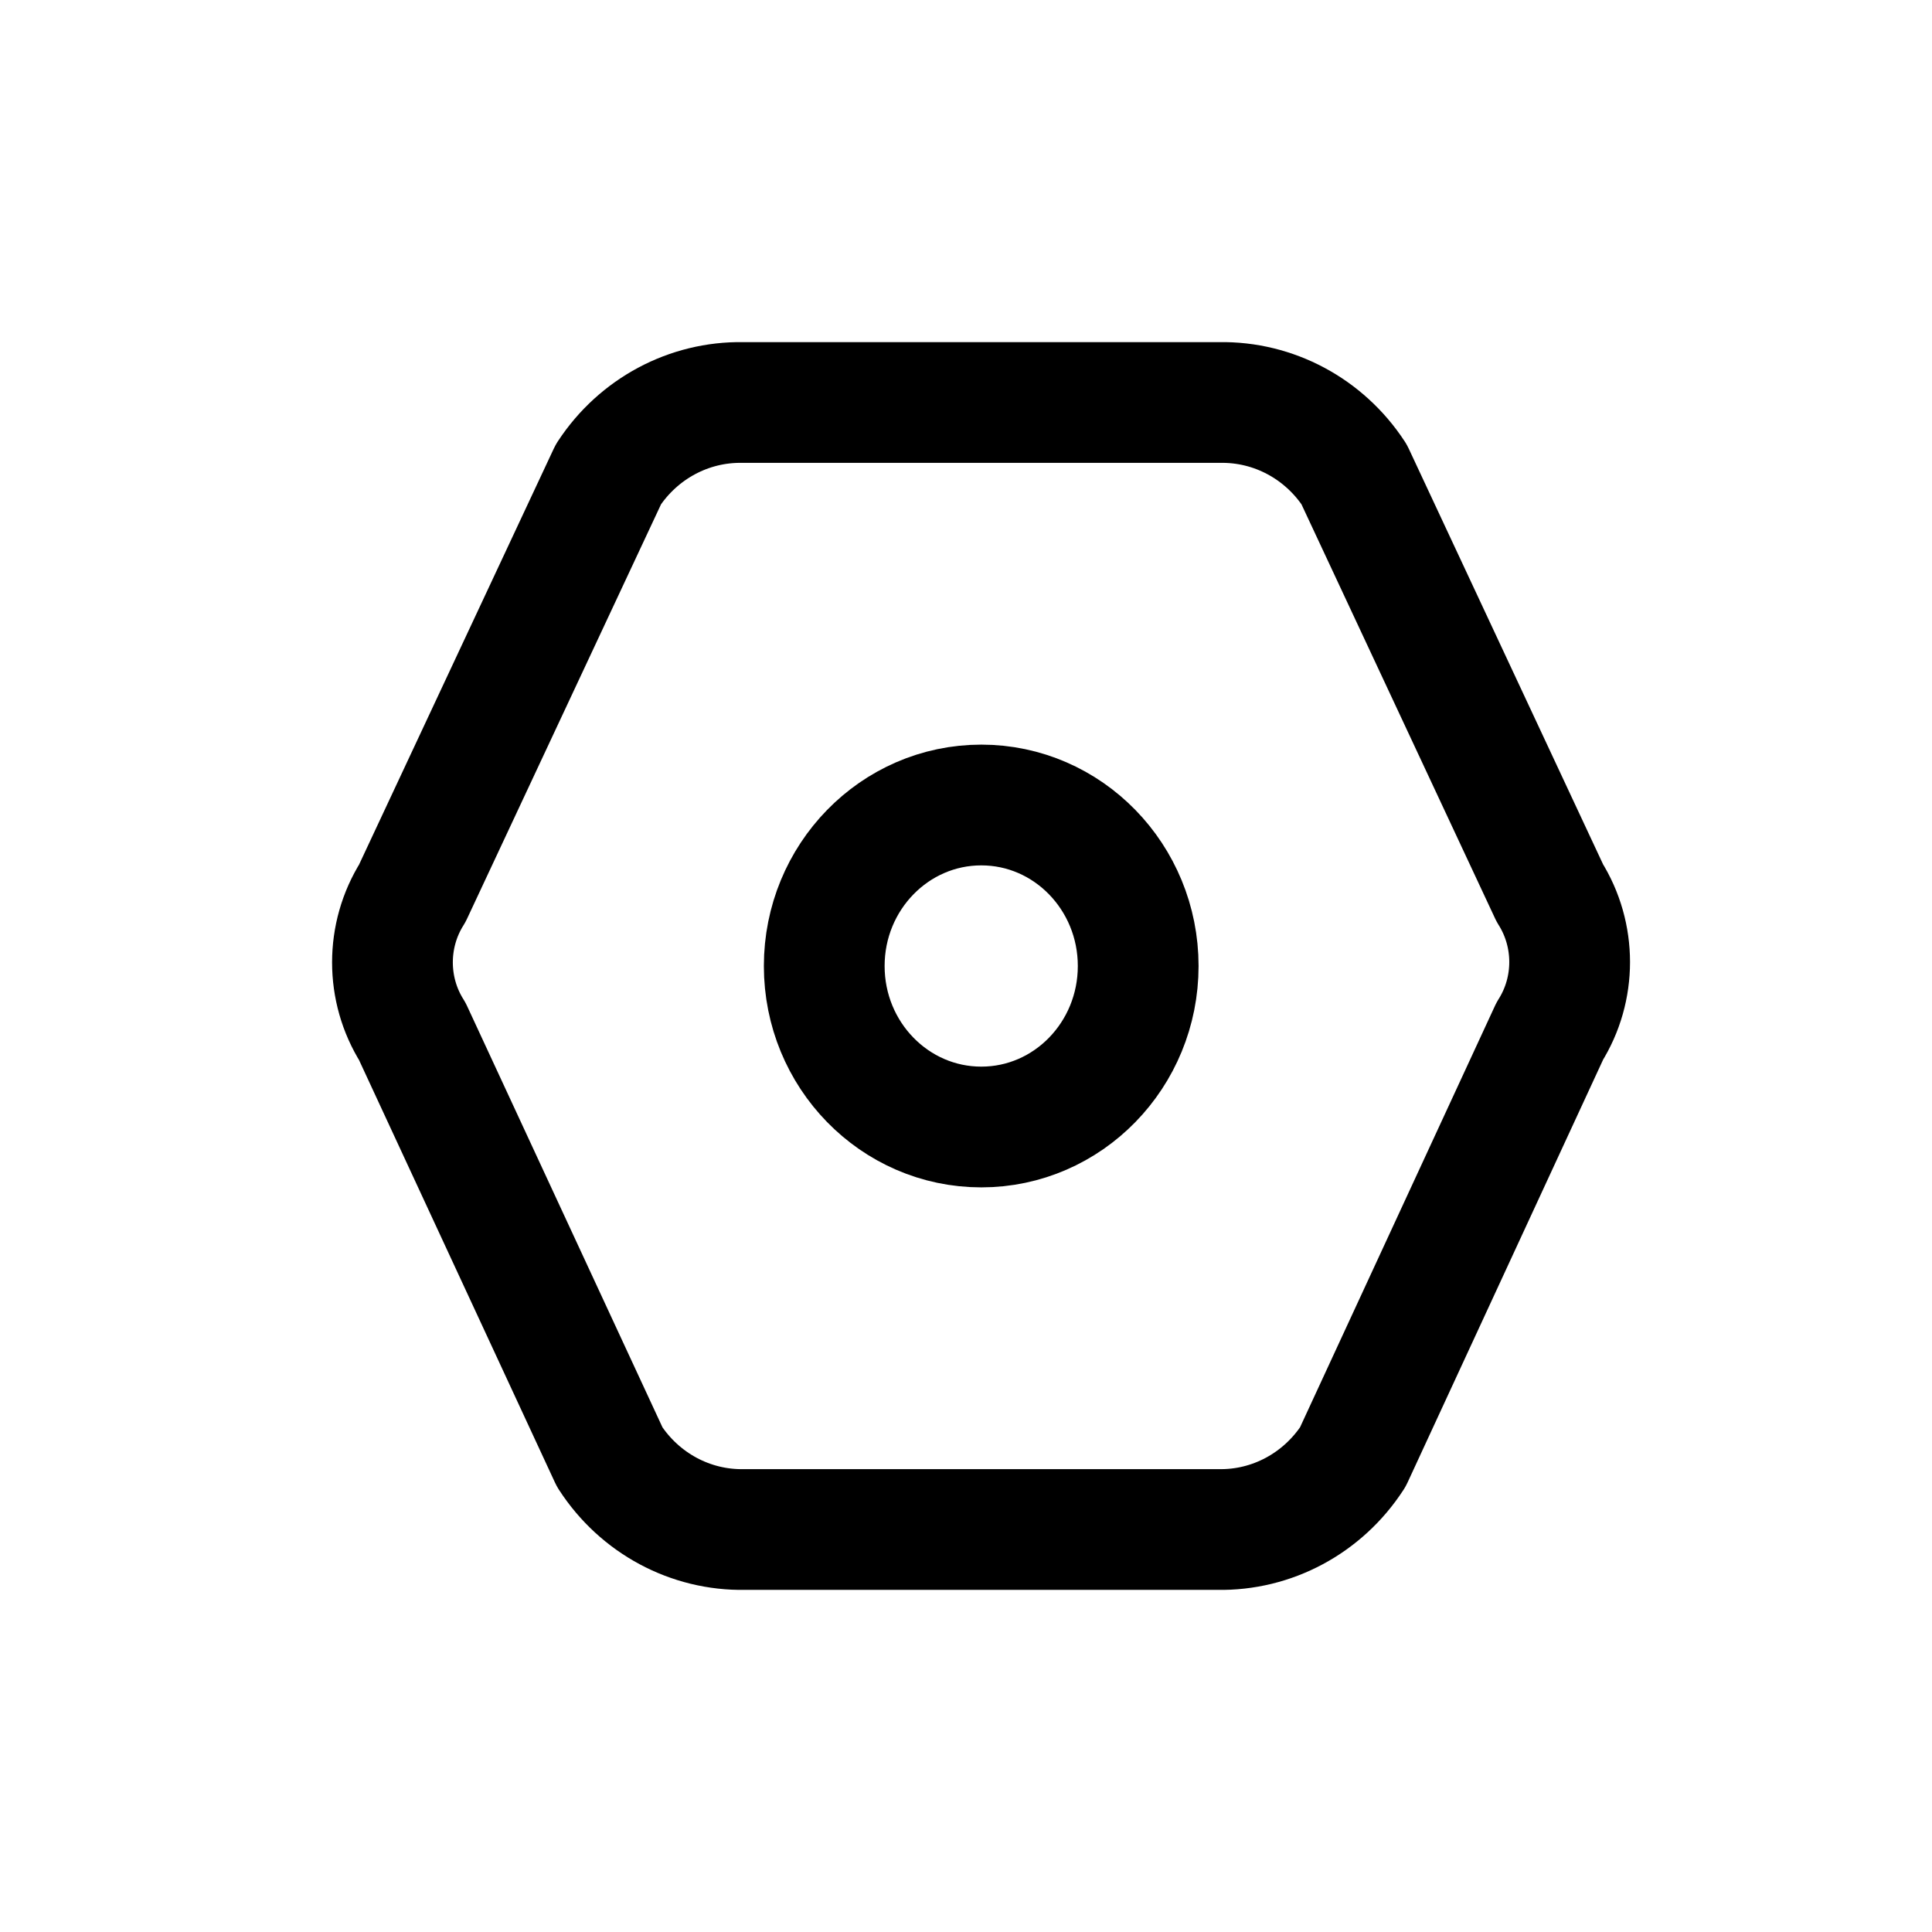
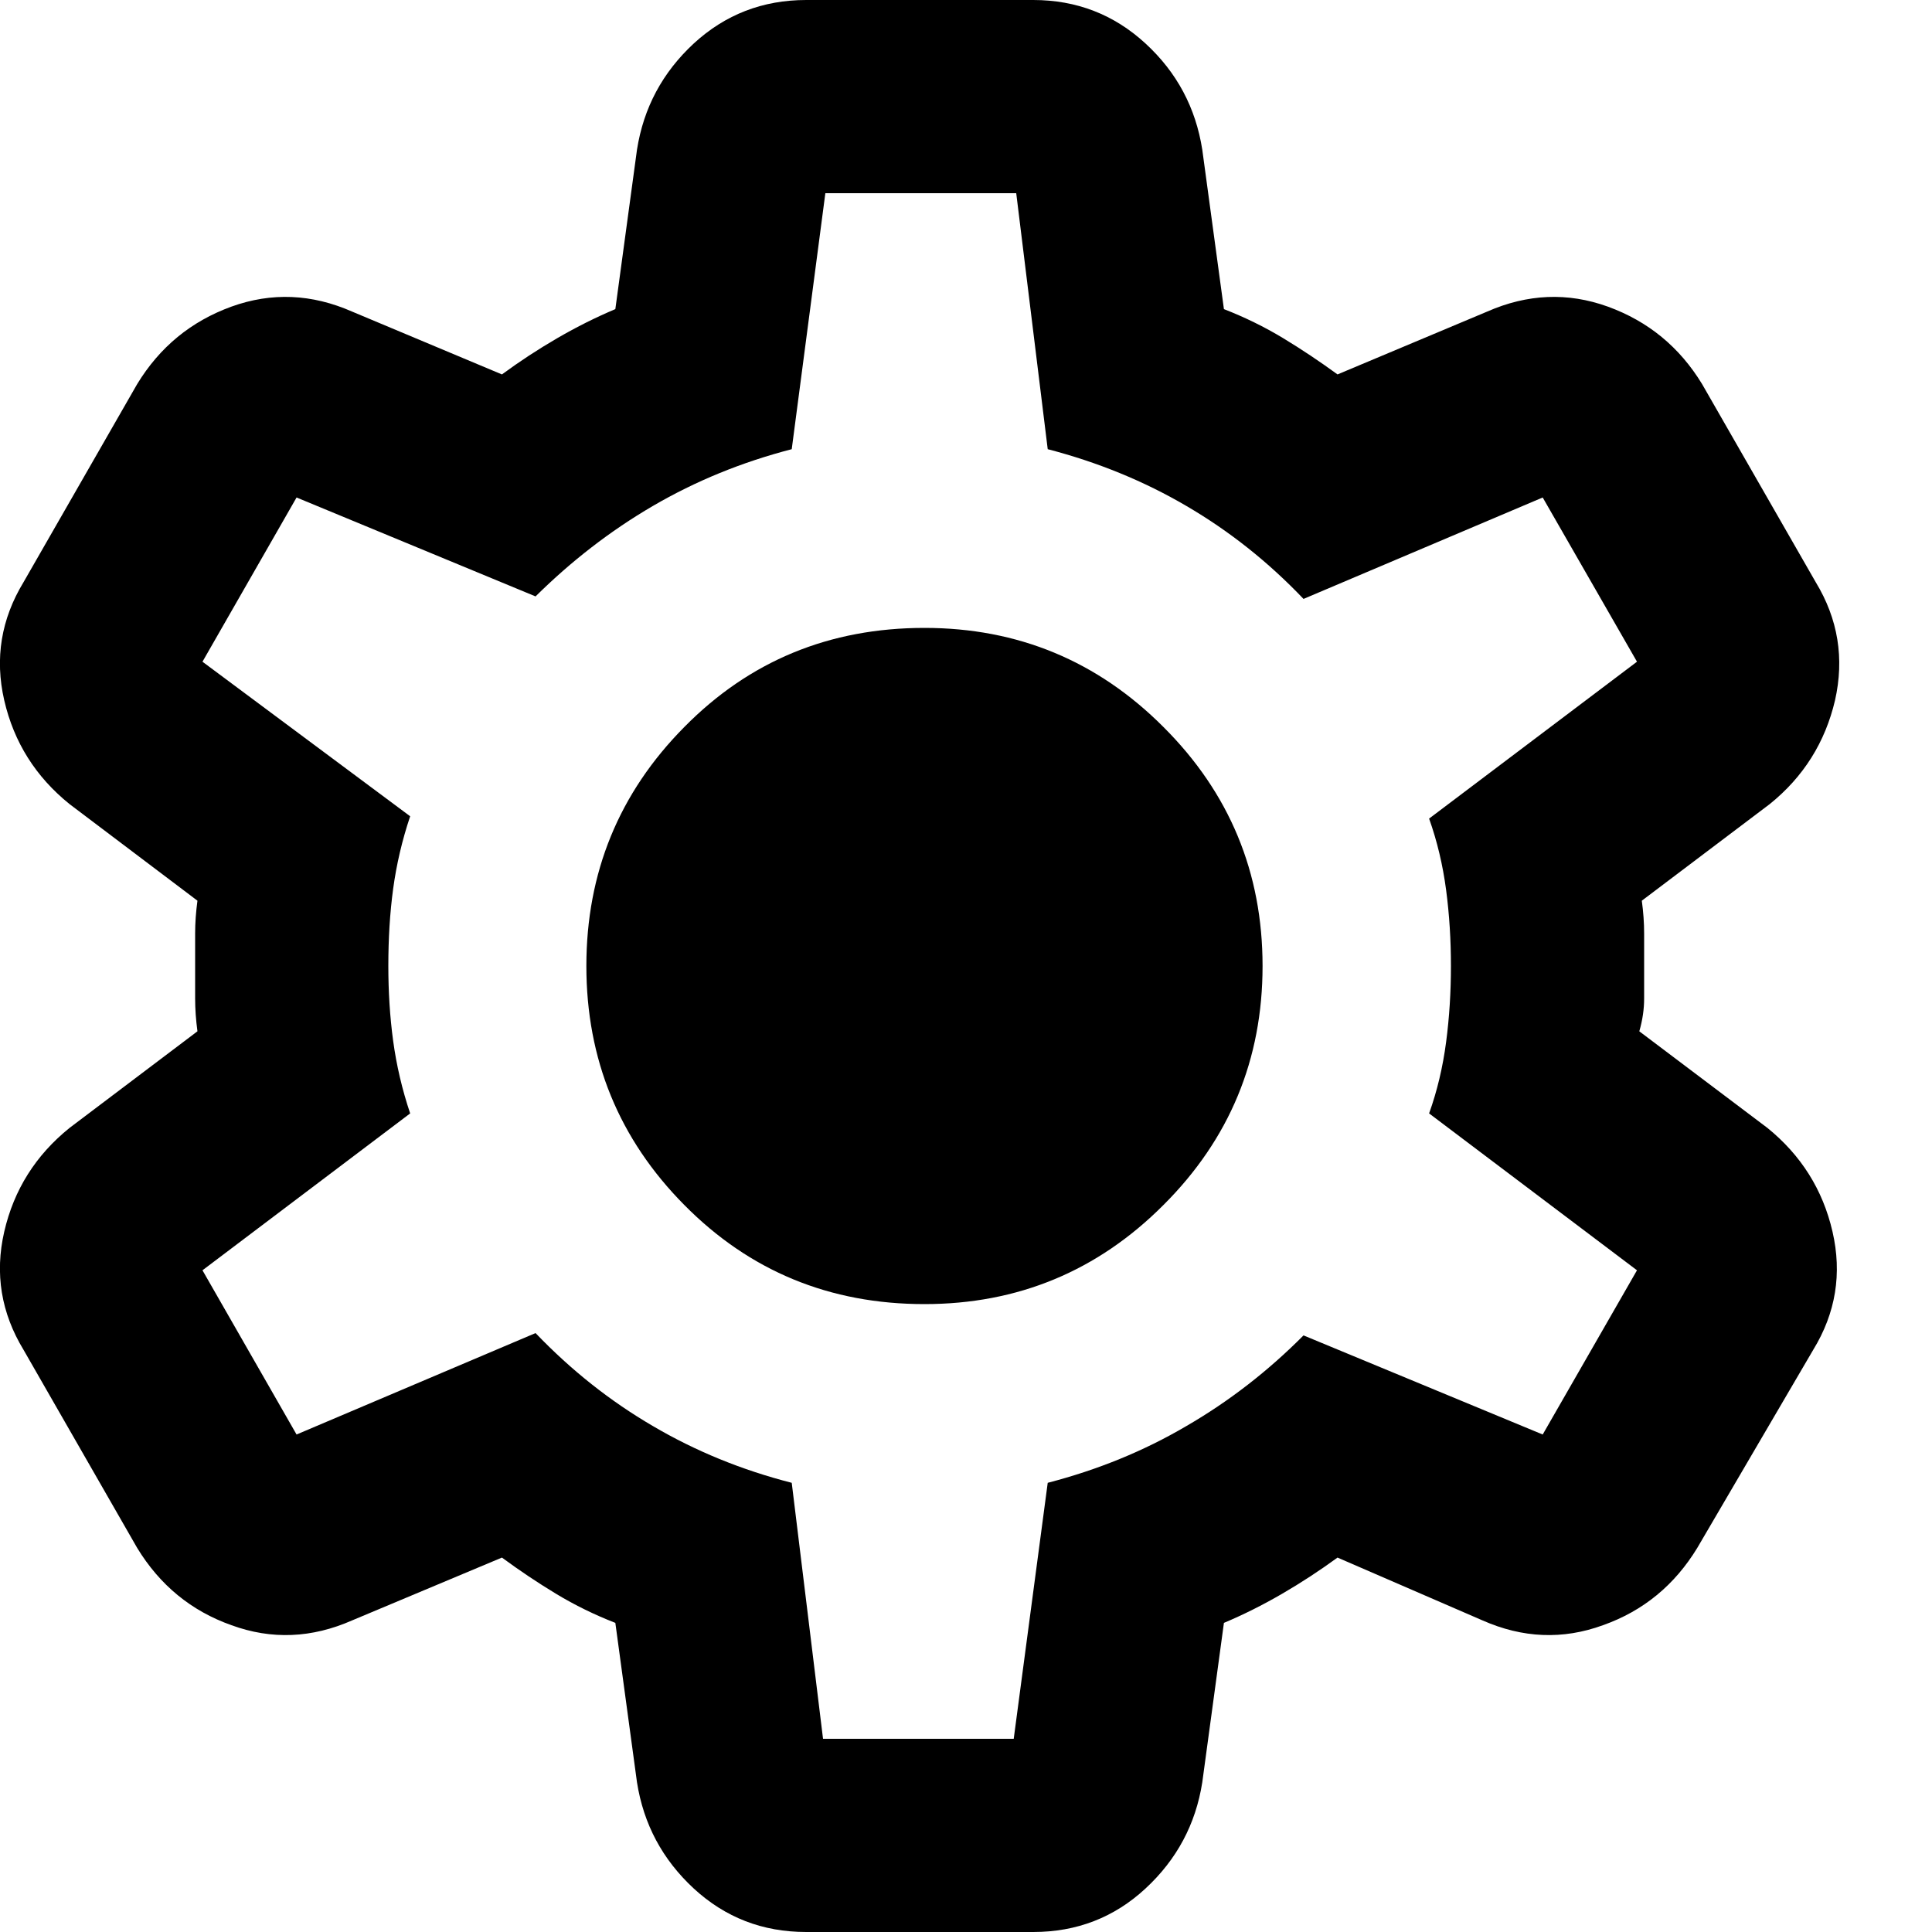
- <svg xmlns="http://www.w3.org/2000/svg" width="800px" height="800px" viewBox="0 0 24 24" fill="none">
-   <path fill-rule="evenodd" clip-rule="evenodd" d="M14.139 12C14.139 13.105 13.266 14 12.19 14C11.113 14 10.239 13.105 10.239 12C10.239 10.896 11.113 10 12.19 10C13.266 10 14.139 10.896 14.139 12Z" stroke="#000000" stroke-width="1.5" stroke-linecap="round" stroke-linejoin="round" />
-   <path fill-rule="evenodd" clip-rule="evenodd" d="M7.574 18.1L5.122 12.813C4.793 12.291 4.793 11.619 5.122 11.096L7.558 5.892C7.931 5.324 8.559 4.989 9.226 5H12.19H15.152C15.82 4.989 16.448 5.324 16.821 5.892L19.252 11.092C19.581 11.615 19.581 12.287 19.252 12.809L16.805 18.1C16.432 18.674 15.8 19.013 15.128 19H9.25C8.578 19.013 7.946 18.674 7.574 18.1Z" stroke="#000000" stroke-width="1.5" stroke-linecap="round" stroke-linejoin="round" />
+ <svg xmlns="http://www.w3.org/2000/svg" width="10" height="10" viewBox="0 0 10 10" fill="none">
+   <path d="M4.173 10C3.947 10 3.754 9.925 3.591 9.775C3.429 9.625 3.331 9.442 3.297 9.225L3.185 8.4C3.077 8.358 2.975 8.308 2.879 8.25C2.783 8.192 2.689 8.129 2.598 8.062L1.823 8.387C1.614 8.479 1.406 8.488 1.198 8.412C0.989 8.338 0.827 8.204 0.71 8.012L0.122 6.987C0.006 6.796 -0.028 6.592 0.022 6.375C0.072 6.158 0.185 5.979 0.36 5.838L1.022 5.338C1.014 5.279 1.01 5.223 1.01 5.168V4.831C1.01 4.777 1.014 4.721 1.022 4.662L0.36 4.162C0.185 4.021 0.072 3.842 0.022 3.625C-0.028 3.408 0.006 3.204 0.122 3.013L0.71 1.988C0.827 1.796 0.989 1.663 1.198 1.587C1.406 1.512 1.614 1.521 1.823 1.613L2.598 1.938C2.689 1.871 2.785 1.808 2.885 1.75C2.985 1.692 3.085 1.642 3.185 1.6L3.297 0.775C3.331 0.558 3.429 0.375 3.591 0.225C3.754 0.075 3.948 0 4.173 0H5.348C5.572 0 5.766 0.075 5.929 0.225C6.092 0.375 6.189 0.558 6.223 0.775L6.335 1.6C6.443 1.642 6.545 1.692 6.641 1.75C6.737 1.808 6.831 1.871 6.923 1.938L7.697 1.613C7.906 1.521 8.114 1.512 8.322 1.587C8.531 1.663 8.693 1.796 8.81 1.988L9.398 3.013C9.514 3.204 9.547 3.408 9.498 3.625C9.447 3.842 9.335 4.021 9.16 4.162L8.498 4.662C8.506 4.721 8.51 4.777 8.51 4.832V5.168C8.51 5.223 8.502 5.279 8.485 5.338L9.148 5.838C9.322 5.979 9.435 6.158 9.485 6.375C9.535 6.592 9.502 6.796 9.385 6.987L8.785 8.012C8.668 8.204 8.506 8.338 8.297 8.412C8.089 8.488 7.881 8.479 7.673 8.387L6.923 8.062C6.831 8.129 6.735 8.192 6.635 8.25C6.535 8.308 6.435 8.358 6.335 8.4L6.223 9.225C6.189 9.442 6.091 9.625 5.929 9.775C5.767 9.925 5.573 10 5.348 10H4.173ZM4.26 9H5.247L5.423 7.675C5.681 7.608 5.92 7.511 6.141 7.381C6.362 7.253 6.564 7.096 6.747 6.912L7.985 7.425L8.473 6.575L7.397 5.763C7.439 5.646 7.468 5.523 7.485 5.394C7.502 5.265 7.51 5.134 7.51 5C7.51 4.866 7.502 4.735 7.485 4.606C7.468 4.478 7.439 4.355 7.397 4.237L8.473 3.425L7.985 2.575L6.747 3.1C6.564 2.908 6.362 2.748 6.141 2.619C5.921 2.49 5.681 2.392 5.423 2.325L5.26 1H4.272L4.098 2.325C3.839 2.392 3.6 2.49 3.379 2.619C3.158 2.748 2.956 2.905 2.772 3.087L1.535 2.575L1.048 3.425L2.123 4.225C2.081 4.35 2.052 4.475 2.035 4.6C2.018 4.725 2.01 4.858 2.01 5C2.01 5.133 2.018 5.263 2.035 5.388C2.052 5.513 2.081 5.638 2.123 5.763L1.048 6.575L1.535 7.425L2.772 6.9C2.956 7.092 3.158 7.252 3.379 7.381C3.6 7.511 3.84 7.609 4.098 7.675L4.26 9ZM4.785 6.75C5.268 6.75 5.681 6.579 6.022 6.237C6.364 5.896 6.535 5.483 6.535 5C6.535 4.517 6.364 4.104 6.022 3.763C5.681 3.421 5.268 3.25 4.785 3.25C4.293 3.25 3.879 3.421 3.542 3.763C3.204 4.104 3.035 4.517 3.035 5C3.035 5.483 3.204 5.896 3.542 6.237C3.88 6.579 4.294 6.75 4.785 6.75Z" fill="black" />
</svg>
